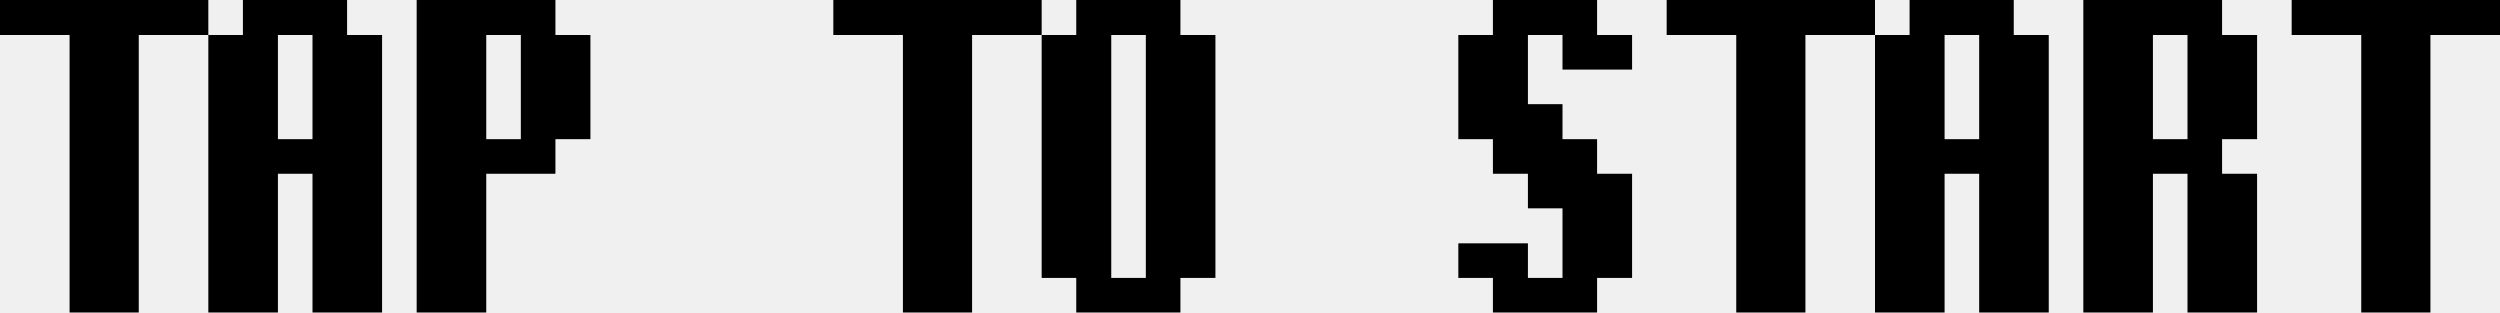
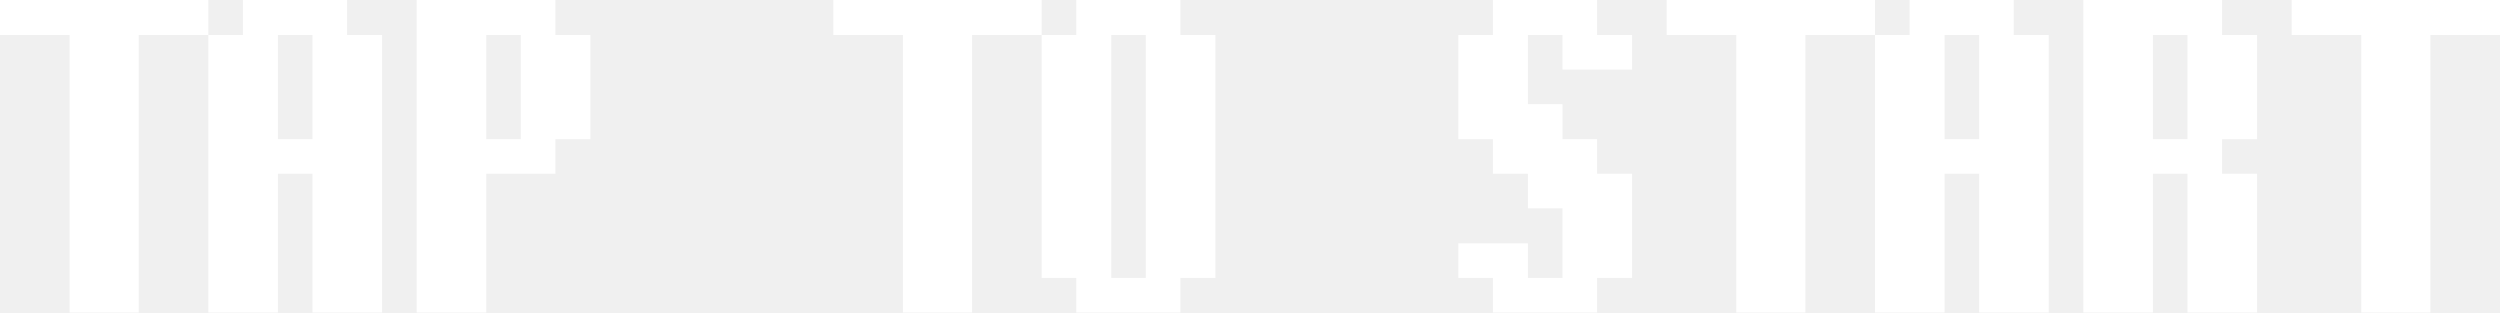
<svg xmlns="http://www.w3.org/2000/svg" width="96" height="12" viewBox="0 0 96 12" fill="none">
-   <path d="M0 1.344V0H8V1.344H5.328V12H2.672V1.344H0Z" fill="black" />
-   <path d="M14.672 12H12V6.672H10.672V12H8V1.344H9.328V0H13.328V1.344H14.672V12ZM12 5.344V1.344H10.672V5.344H12Z" fill="black" />
-   <path d="M18.672 12H16V0H21.328V1.344H22.672V5.344H21.328V6.672H18.672V12ZM20 5.344V1.344H18.672V5.344H20Z" fill="black" />
-   <path d="M32 1.344V0H40V1.344H37.328V12H34.672V1.344H32Z" fill="black" />
-   <path d="M45.328 12H41.328V10.672H40V1.344H41.328V0H45.328V1.344H46.672V10.672H45.328V12ZM44 10.672V1.344H42.672V10.672H44Z" fill="black" />
-   <path d="M56 10.672V9.344H58.672V10.672H60V8H58.672V6.672H57.328V5.344H56V1.344H57.328V0H61.328V1.344H62.672V2.672H60V1.344H58.672V4H60V5.344H61.328V6.672H62.672V10.672H61.328V12H57.328V10.672H56Z" fill="black" />
-   <path d="M64 1.344V0H72V1.344H69.328V12H66.672V1.344H64Z" fill="black" />
-   <path d="M78.672 12H76V6.672H74.672V12H72V1.344H73.328V0H77.328V1.344H78.672V12ZM76 5.344V1.344H74.672V5.344H76Z" fill="black" />
-   <path d="M86.672 12H84V6.672H82.672V12H80V0H85.328V1.344H86.672V5.344H85.328V6.672H86.672V12ZM84 5.344V1.344H82.672V5.344H84Z" fill="black" />
-   <path d="M88 1.344V0H96V1.344H93.328V12H90.672V1.344H88Z" fill="black" />
+   <path d="M0 1.344V0H8V1.344H5.328V12H2.672V1.344H0Z" fill="white" />
+   <path d="M14.672 12H12V6.672H10.672V12H8V1.344H9.328V0H13.328V1.344H14.672V12ZM12 5.344V1.344H10.672V5.344H12Z" fill="white" />
+   <path d="M18.672 12H16V0H21.328V1.344H22.672V5.344H21.328V6.672H18.672V12ZM20 5.344V1.344H18.672V5.344H20Z" fill="white" />
+   <path d="M32 1.344V0H40V1.344H37.328V12H34.672V1.344H32Z" fill="white" />
+   <path d="M45.328 12H41.328V10.672H40V1.344H41.328V0H45.328V1.344H46.672V10.672H45.328V12ZM44 10.672V1.344H42.672V10.672H44Z" fill="white" />
+   <path d="M56 10.672V9.344H58.672V10.672H60V8H58.672V6.672H57.328V5.344H56V1.344H57.328V0H61.328V1.344H62.672V2.672H60V1.344H58.672V4H60V5.344H61.328V6.672H62.672V10.672H61.328V12H57.328V10.672H56Z" fill="white" />
+   <path d="M64 1.344V0H72V1.344H69.328V12H66.672V1.344H64Z" fill="white" />
+   <path d="M78.672 12H76V6.672H74.672V12H72V1.344H73.328V0H77.328V1.344H78.672V12ZM76 5.344V1.344H74.672V5.344H76Z" fill="white" />
+   <path d="M86.672 12H84V6.672H82.672V12H80V0H85.328V1.344H86.672V5.344H85.328V6.672H86.672V12ZM84 5.344V1.344H82.672V5.344H84Z" fill="white" />
+   <path d="M88 1.344V0H96V1.344H93.328V12H90.672V1.344H88Z" fill="white" />
</svg>
